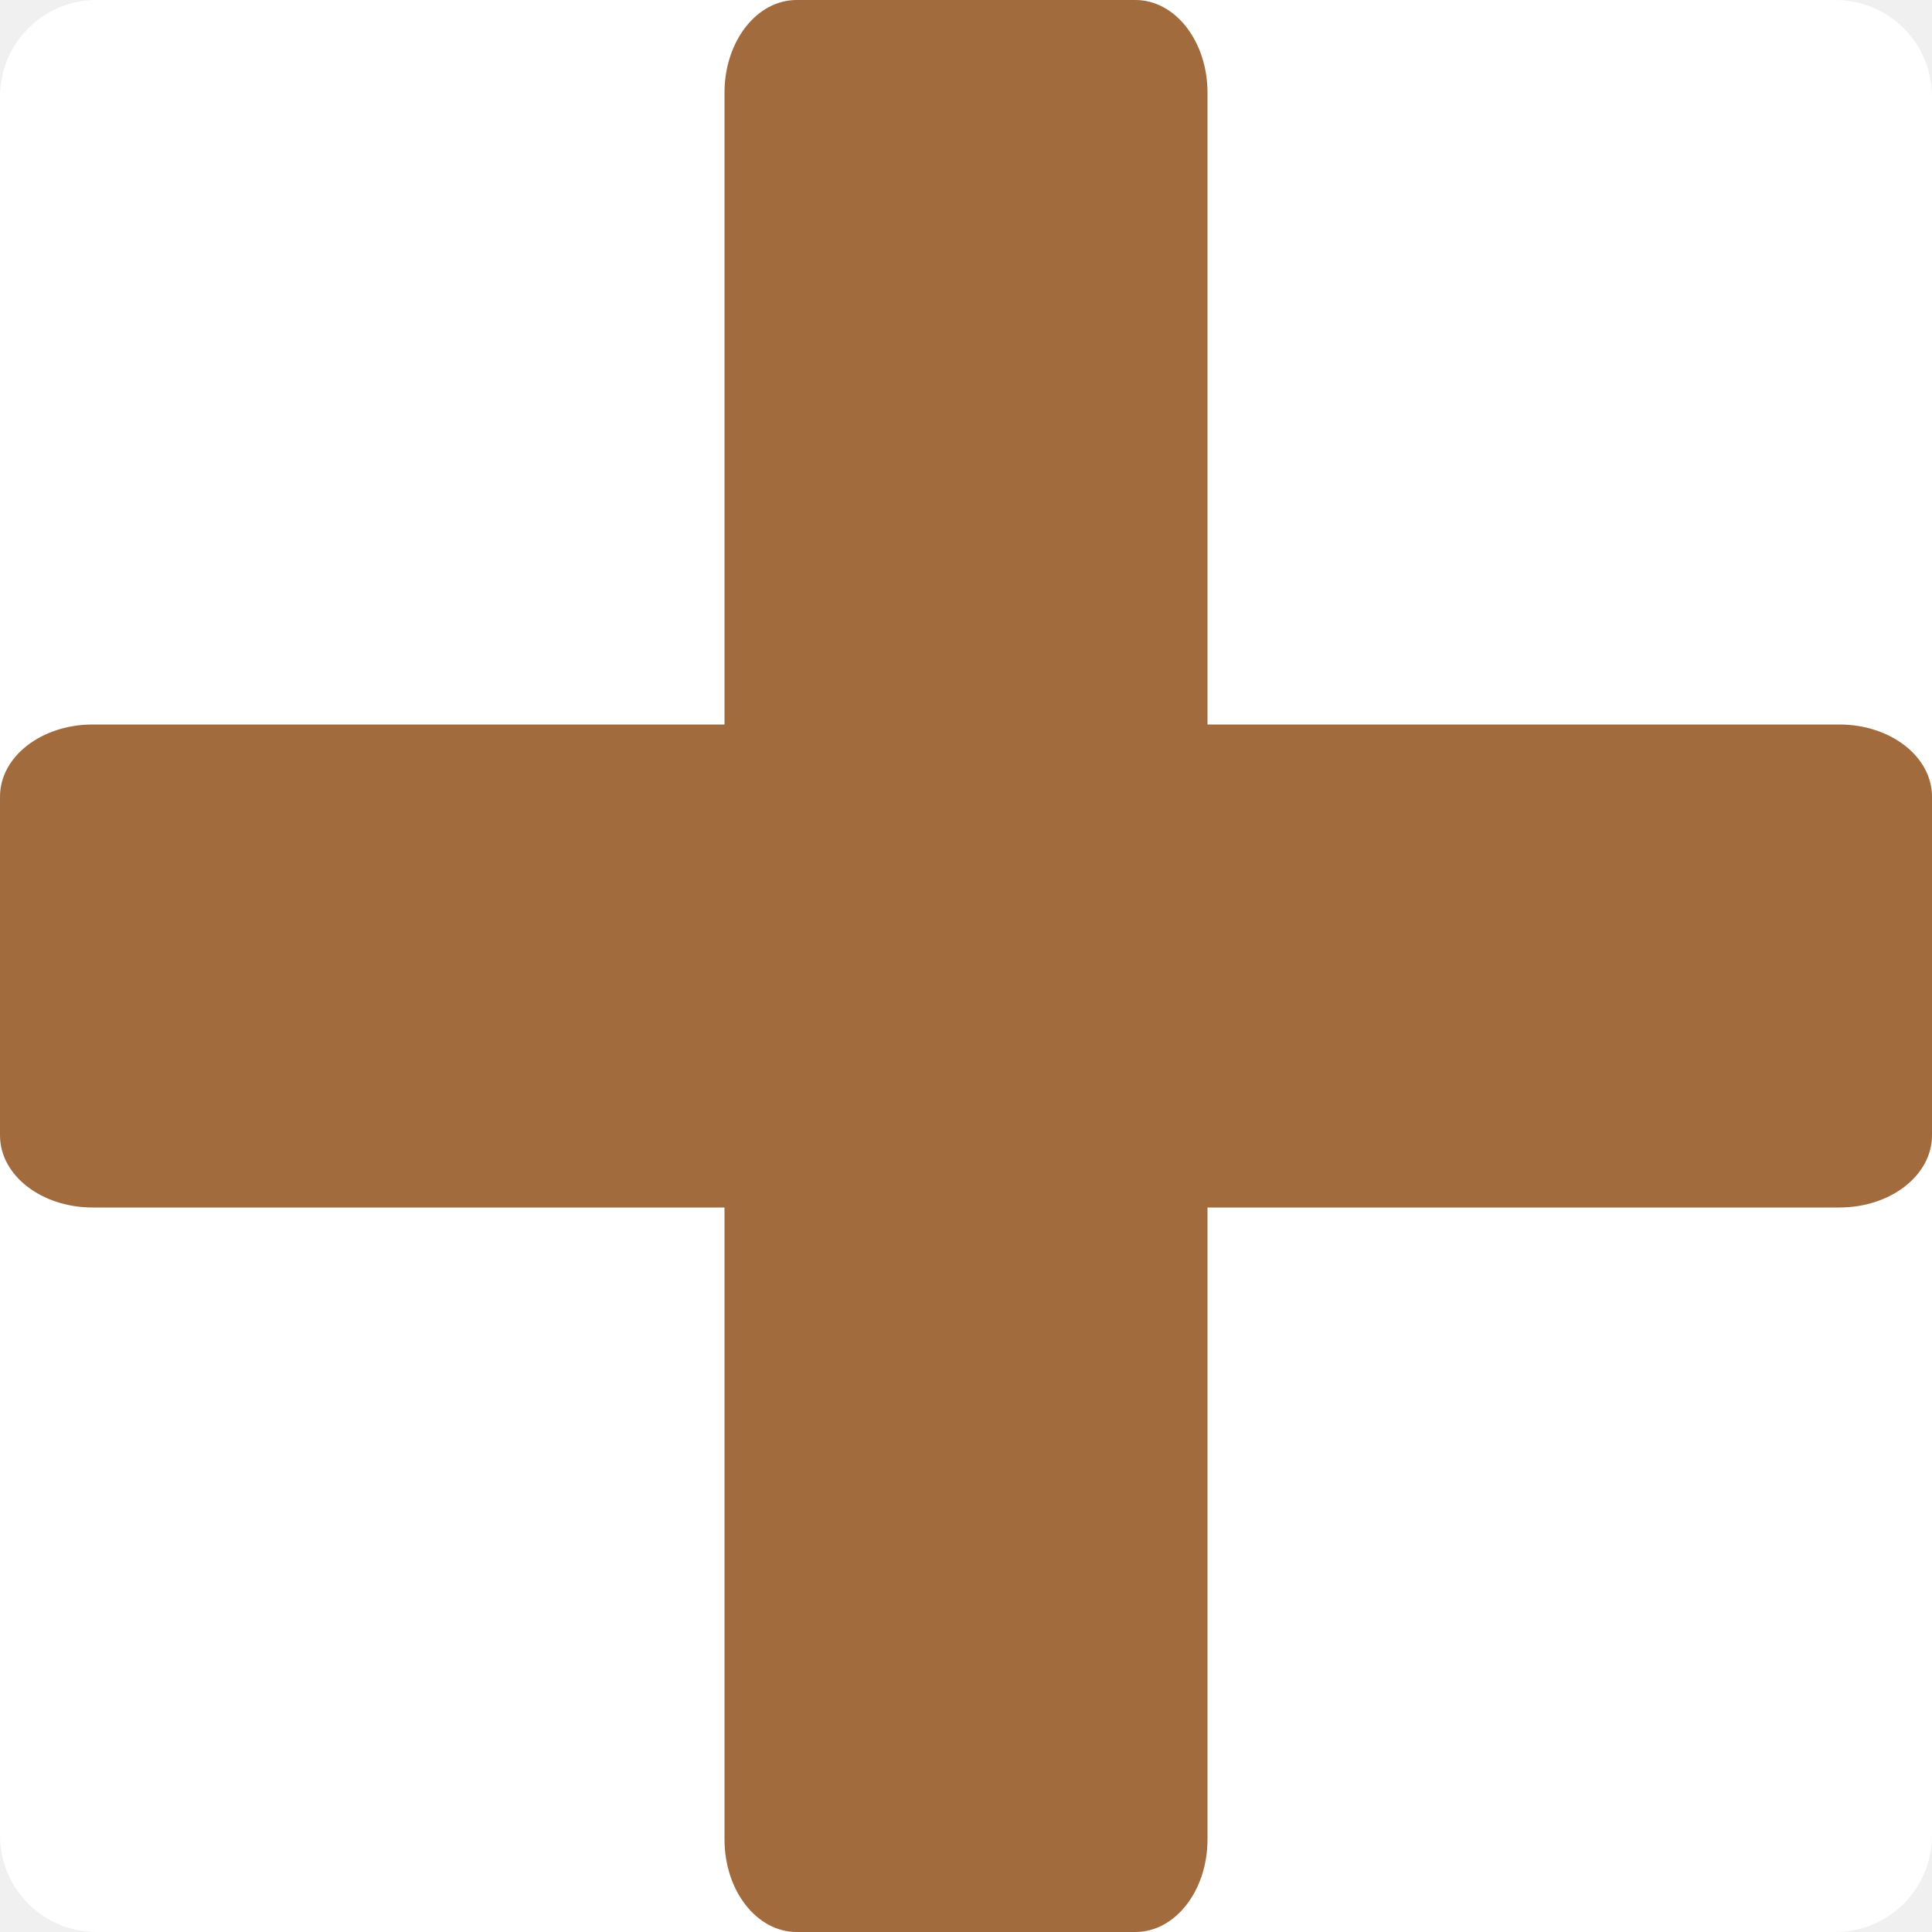
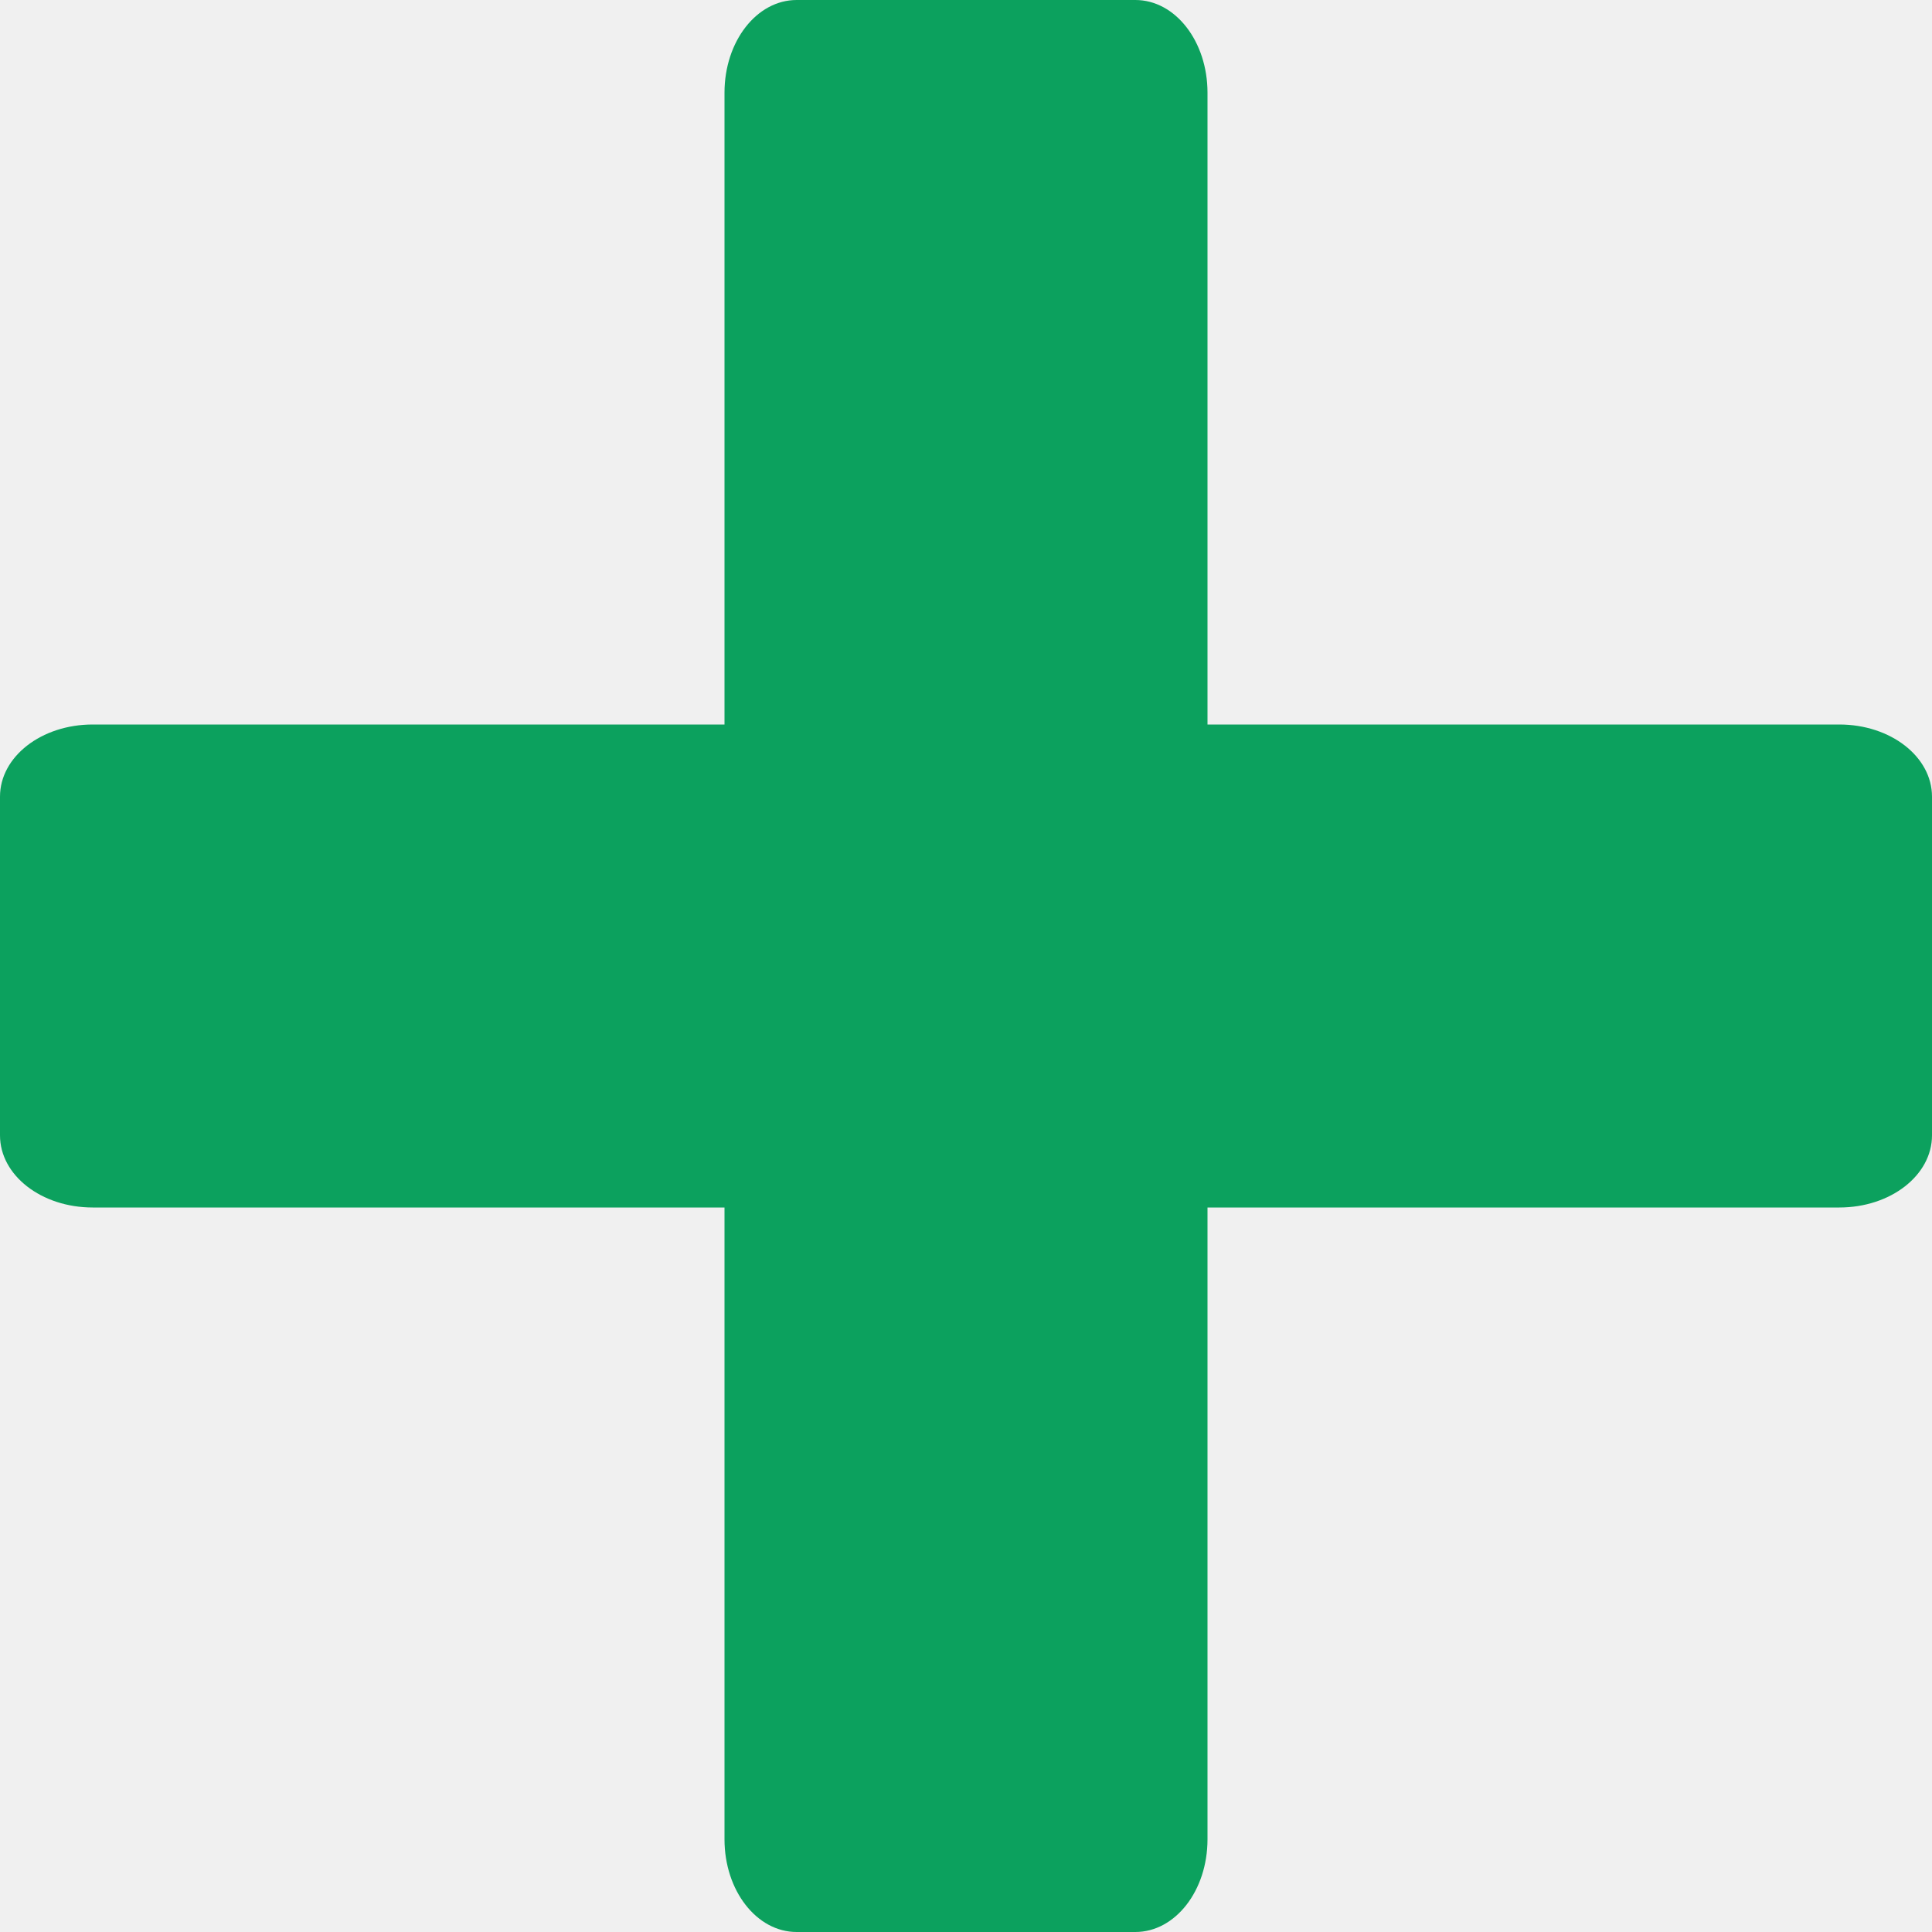
<svg xmlns="http://www.w3.org/2000/svg" width="16" height="16" version="1.1" viewBox="0 0 48 48">
-   <rect transform="matrix(0,-1,-1,0,0,0)" x="-48" y="-48" width="48" height="48" rx="2.4" ry="2.4" fill="#fff" stroke-width=".333" />
-   <path d="m19.793 0c-0.993 0-1.793 1.027-1.793 2.303v15.697h-15.697c-1.276 0-2.303 0.8-2.303 1.793v8.414c0 0.993 1.027 1.793 2.303 1.793h15.697v15.697c0 1.276 0.8 2.303 1.793 2.303h8.414c0.993 0 1.793-1.027 1.793-2.303v-15.697h15.697c1.276 0 2.303-0.8 2.303-1.793v-8.414c0-0.993-1.027-1.793-2.303-1.793h-15.697v-15.697c0-1.276-0.8-2.303-1.793-2.303z" fill="#a16b3d" stroke-width=".333" />
+   <path d="m19.793 0c-0.993 0-1.793 1.027-1.793 2.303v15.697h-15.697c-1.276 0-2.303 0.8-2.303 1.793v8.414c0 0.993 1.027 1.793 2.303 1.793h15.697v15.697c0 1.276 0.8 2.303 1.793 2.303h8.414c0.993 0 1.793-1.027 1.793-2.303v-15.697h15.697c1.276 0 2.303-0.8 2.303-1.793v-8.414c0-0.993-1.027-1.793-2.303-1.793h-15.697v-15.697c0-1.276-0.8-2.303-1.793-2.303z" fill="#0ca15e" stroke-width=".333" />
</svg>
